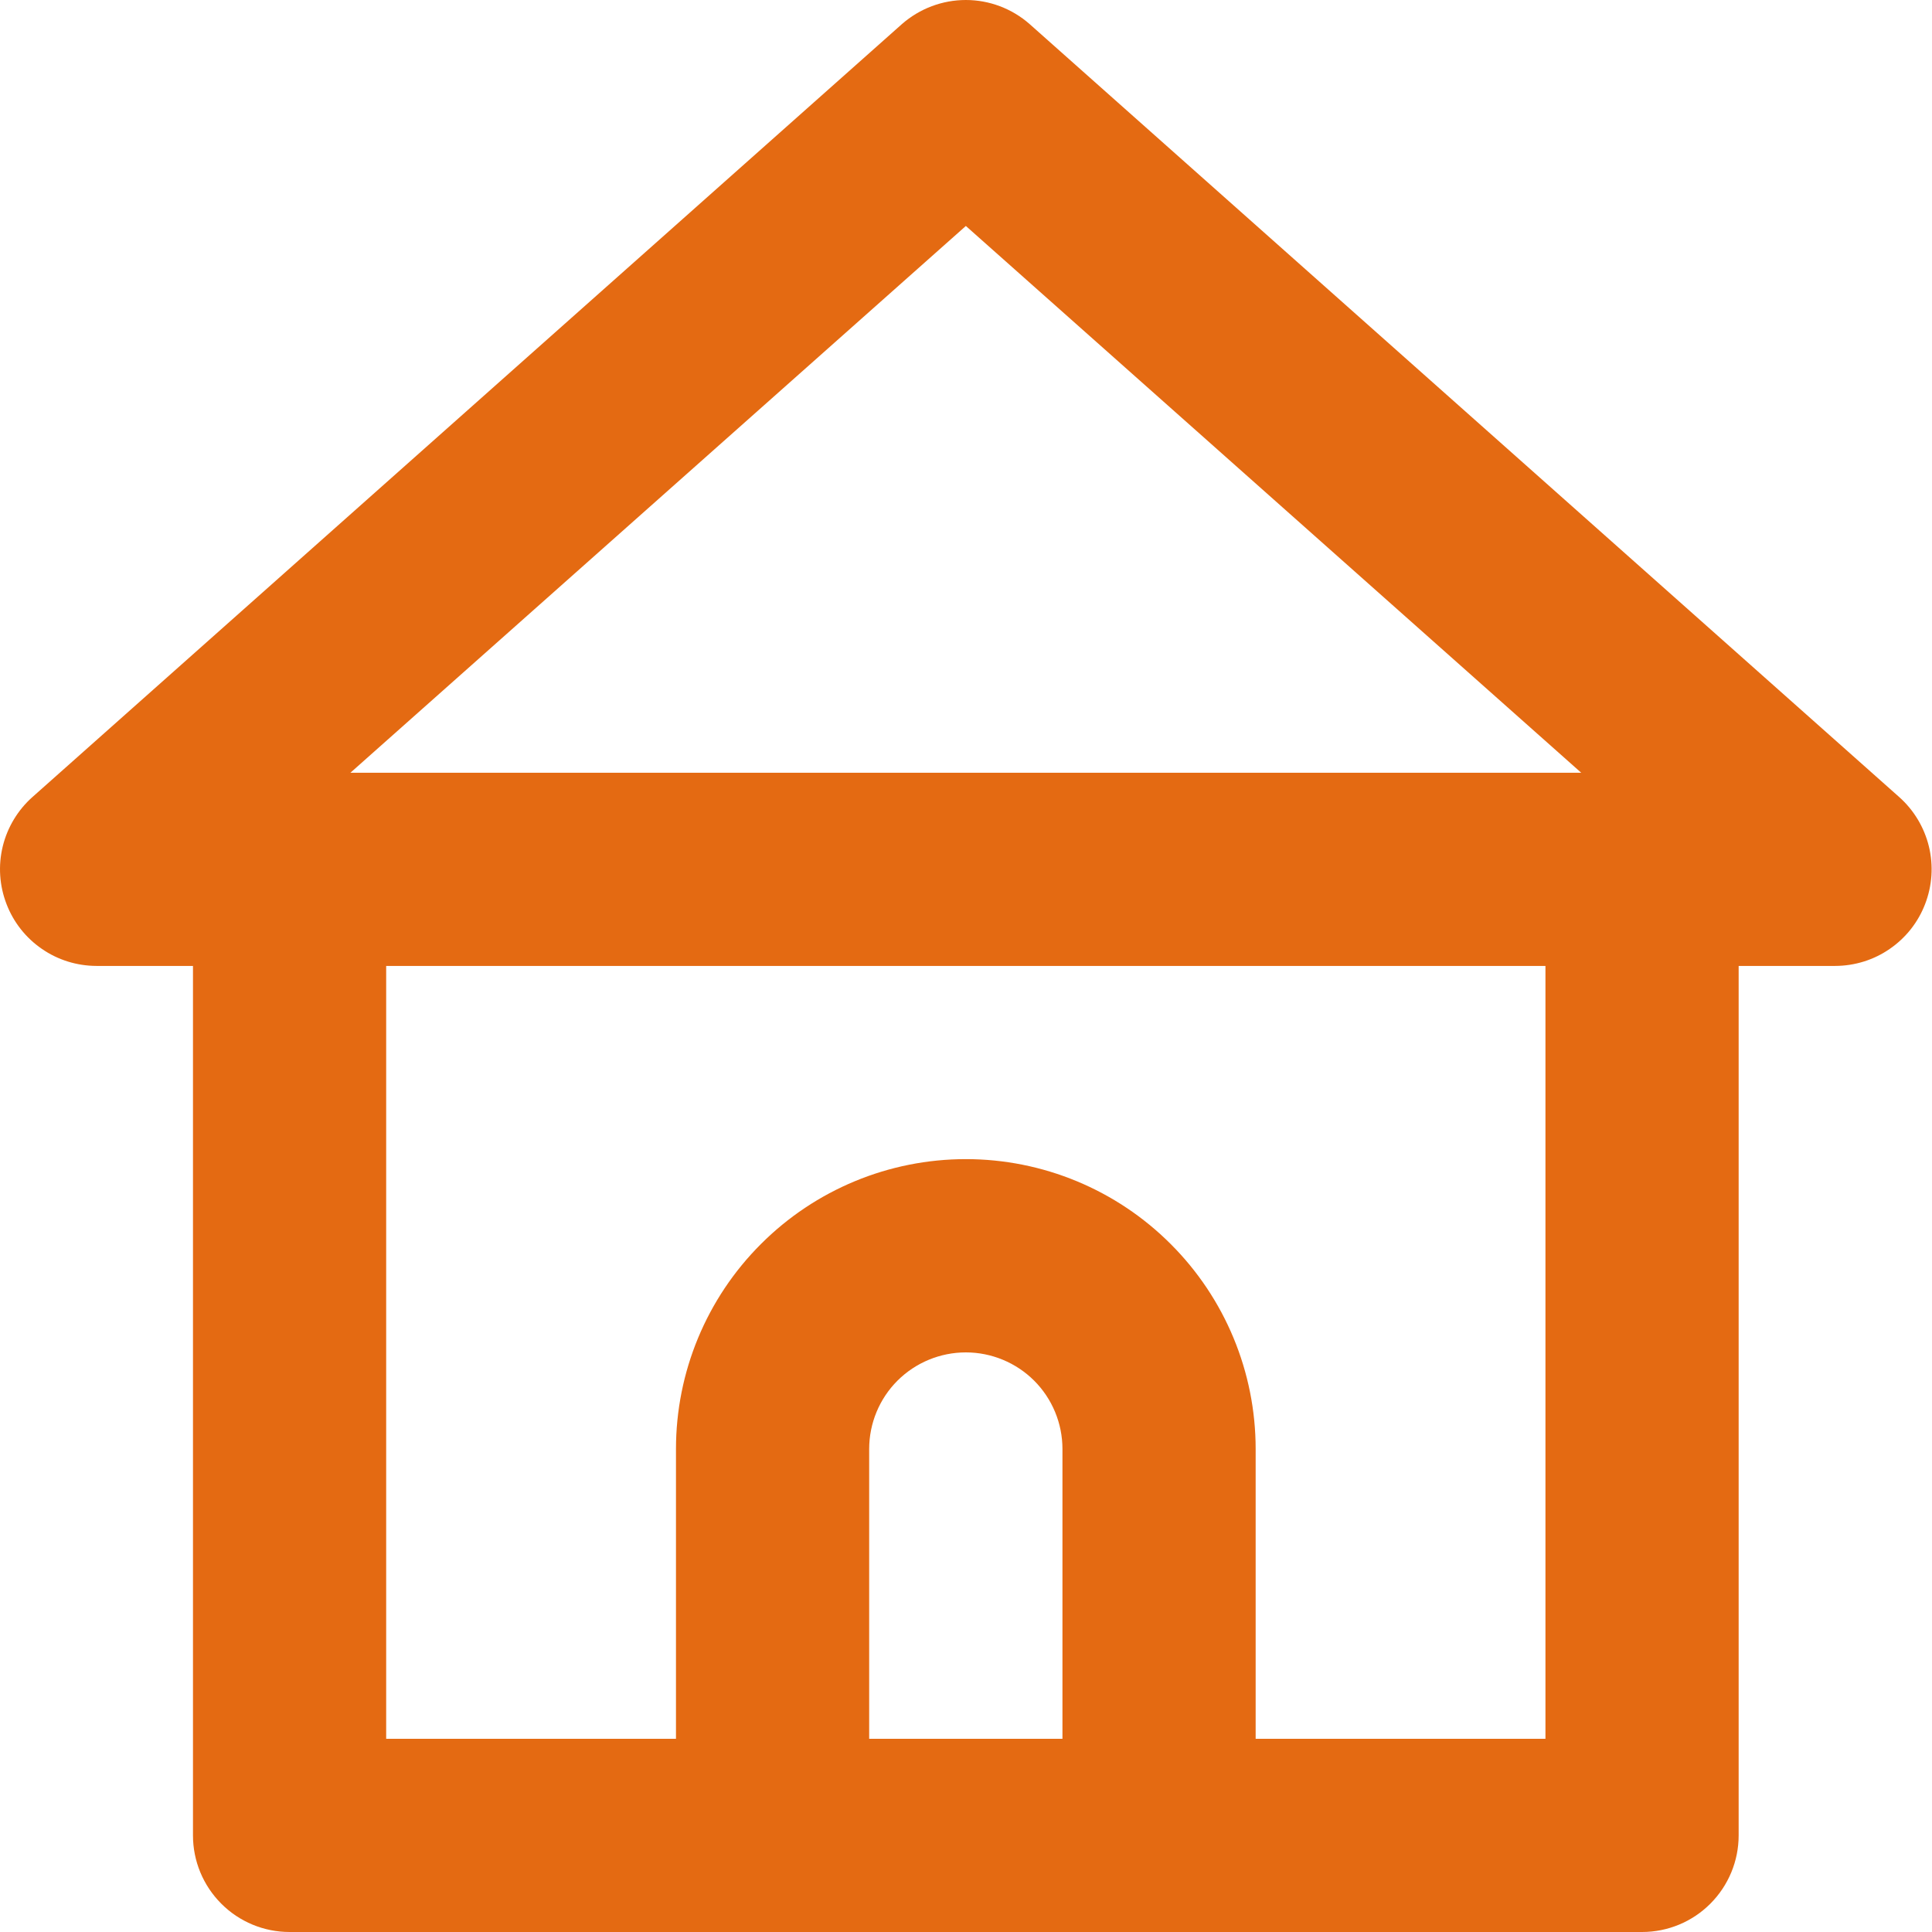
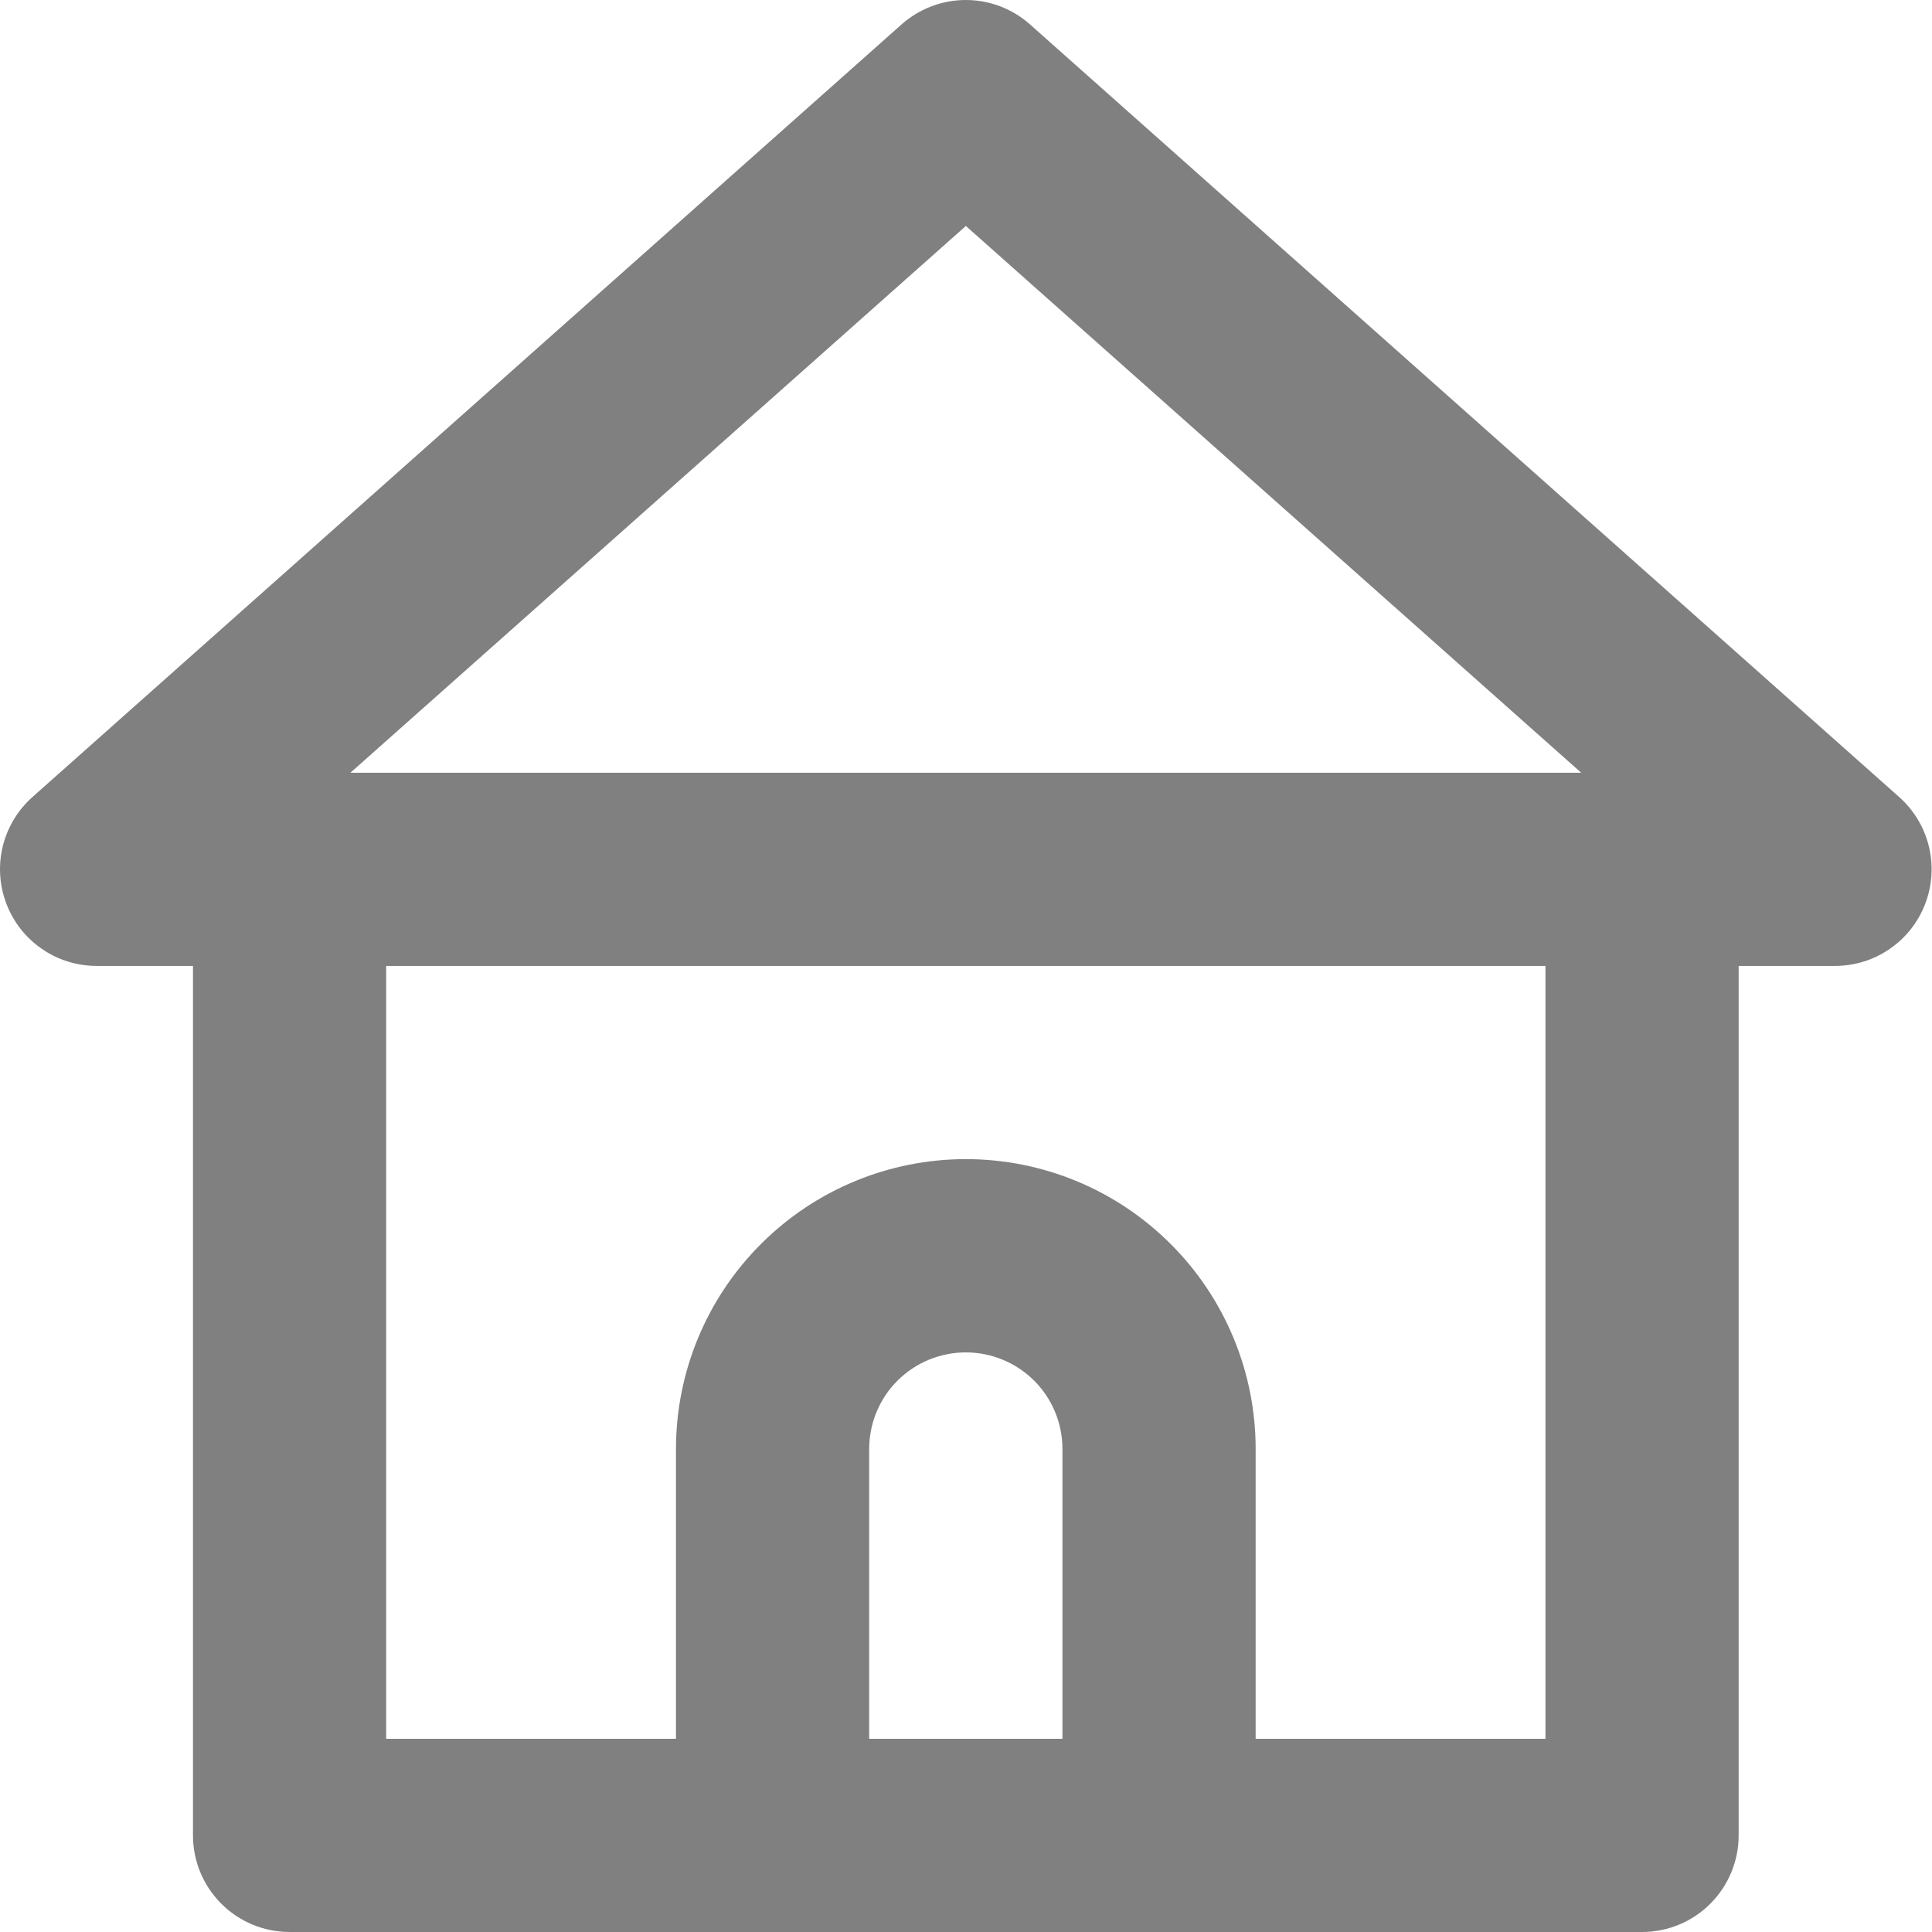
<svg xmlns="http://www.w3.org/2000/svg" width="26" height="26" viewBox="0 0 26 26" fill="none">
-   <path d="M25.556 10.724L13.855 0.323C13.618 0.115 13.313 0 12.998 0C12.682 0 12.377 0.115 12.139 0.323L0.439 10.724C0.24 10.9 0.1 11.133 0.037 11.39C-0.026 11.649 -0.008 11.919 0.088 12.167C0.182 12.412 0.348 12.622 0.564 12.77C0.779 12.919 1.035 12.998 1.297 12.999H2.597V24.7C2.597 25.045 2.734 25.375 2.978 25.619C3.221 25.863 3.552 26 3.897 26H22.098C22.443 26 22.774 25.863 23.017 25.619C23.261 25.375 23.398 25.045 23.398 24.7V12.999H24.698C24.96 12.998 25.216 12.919 25.431 12.77C25.647 12.622 25.813 12.412 25.907 12.167C26.003 11.919 26.021 11.649 25.958 11.39C25.895 11.133 25.755 10.9 25.556 10.724ZM14.298 23.4H11.697V19.5C11.697 19.155 11.834 18.824 12.078 18.58C12.322 18.337 12.653 18.2 12.998 18.2C13.342 18.2 13.673 18.337 13.917 18.58C14.161 18.824 14.298 19.155 14.298 19.5V23.4ZM20.798 23.4H16.898V19.5C16.898 18.465 16.487 17.473 15.755 16.742C15.024 16.01 14.032 15.599 12.998 15.599C11.963 15.599 10.971 16.01 10.24 16.742C9.508 17.473 9.097 18.465 9.097 19.5V23.4H5.197V12.999H20.798V23.4ZM4.716 10.399L12.998 3.041L21.279 10.399H4.716Z" fill="#E46A12" />
+   <path d="M25.556 10.724L13.855 0.323C13.618 0.115 13.313 0 12.998 0C12.682 0 12.377 0.115 12.139 0.323L0.439 10.724C0.24 10.9 0.1 11.133 0.037 11.39C-0.026 11.649 -0.008 11.919 0.088 12.167C0.182 12.412 0.348 12.622 0.564 12.77C0.779 12.919 1.035 12.998 1.297 12.999H2.597V24.7C2.597 25.045 2.734 25.375 2.978 25.619C3.221 25.863 3.552 26 3.897 26H22.098C22.443 26 22.774 25.863 23.017 25.619C23.261 25.375 23.398 25.045 23.398 24.7V12.999H24.698C24.96 12.998 25.216 12.919 25.431 12.77C25.647 12.622 25.813 12.412 25.907 12.167C26.003 11.919 26.021 11.649 25.958 11.39C25.895 11.133 25.755 10.9 25.556 10.724ZM14.298 23.4H11.697V19.5C11.697 19.155 11.834 18.824 12.078 18.58C12.322 18.337 12.653 18.2 12.998 18.2C13.342 18.2 13.673 18.337 13.917 18.58C14.161 18.824 14.298 19.155 14.298 19.5V23.4ZM20.798 23.4H16.898V19.5C16.898 18.465 16.487 17.473 15.755 16.742C15.024 16.01 14.032 15.599 12.998 15.599C11.963 15.599 10.971 16.01 10.24 16.742C9.508 17.473 9.097 18.465 9.097 19.5V23.4H5.197V12.999H20.798V23.4ZM4.716 10.399L12.998 3.041L21.279 10.399H4.716Z" fill="#808080" />
</svg>
